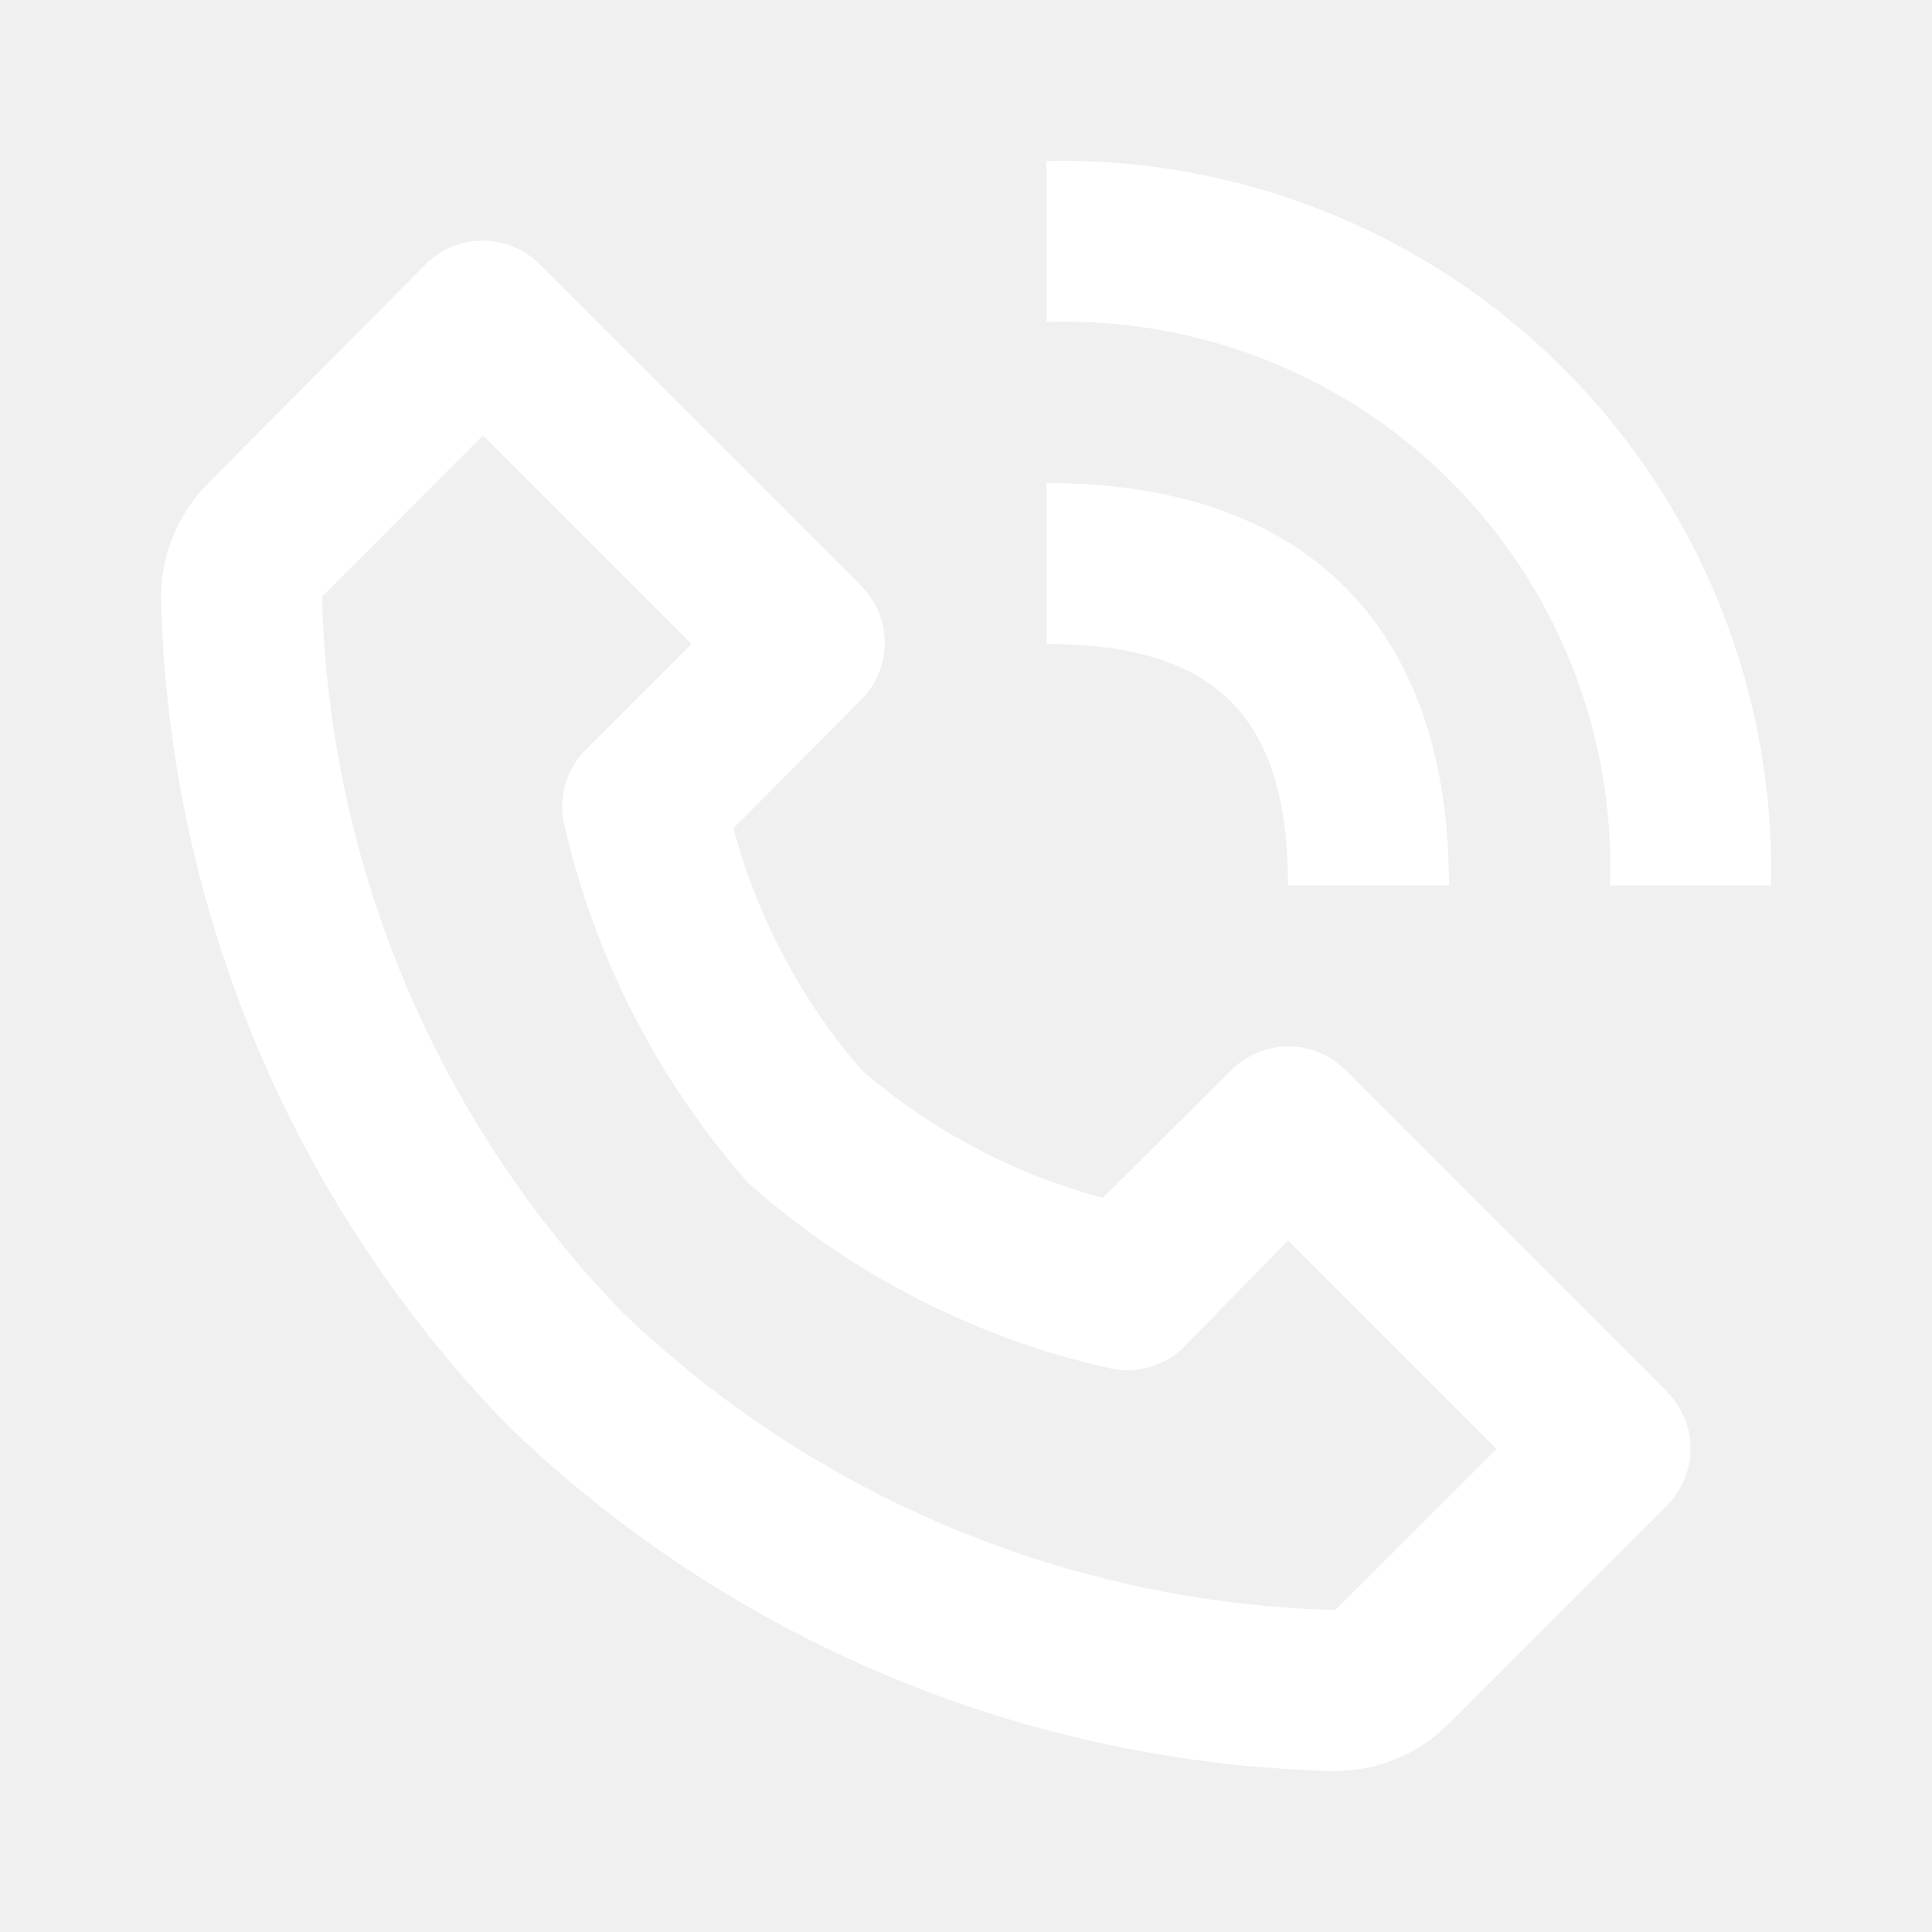
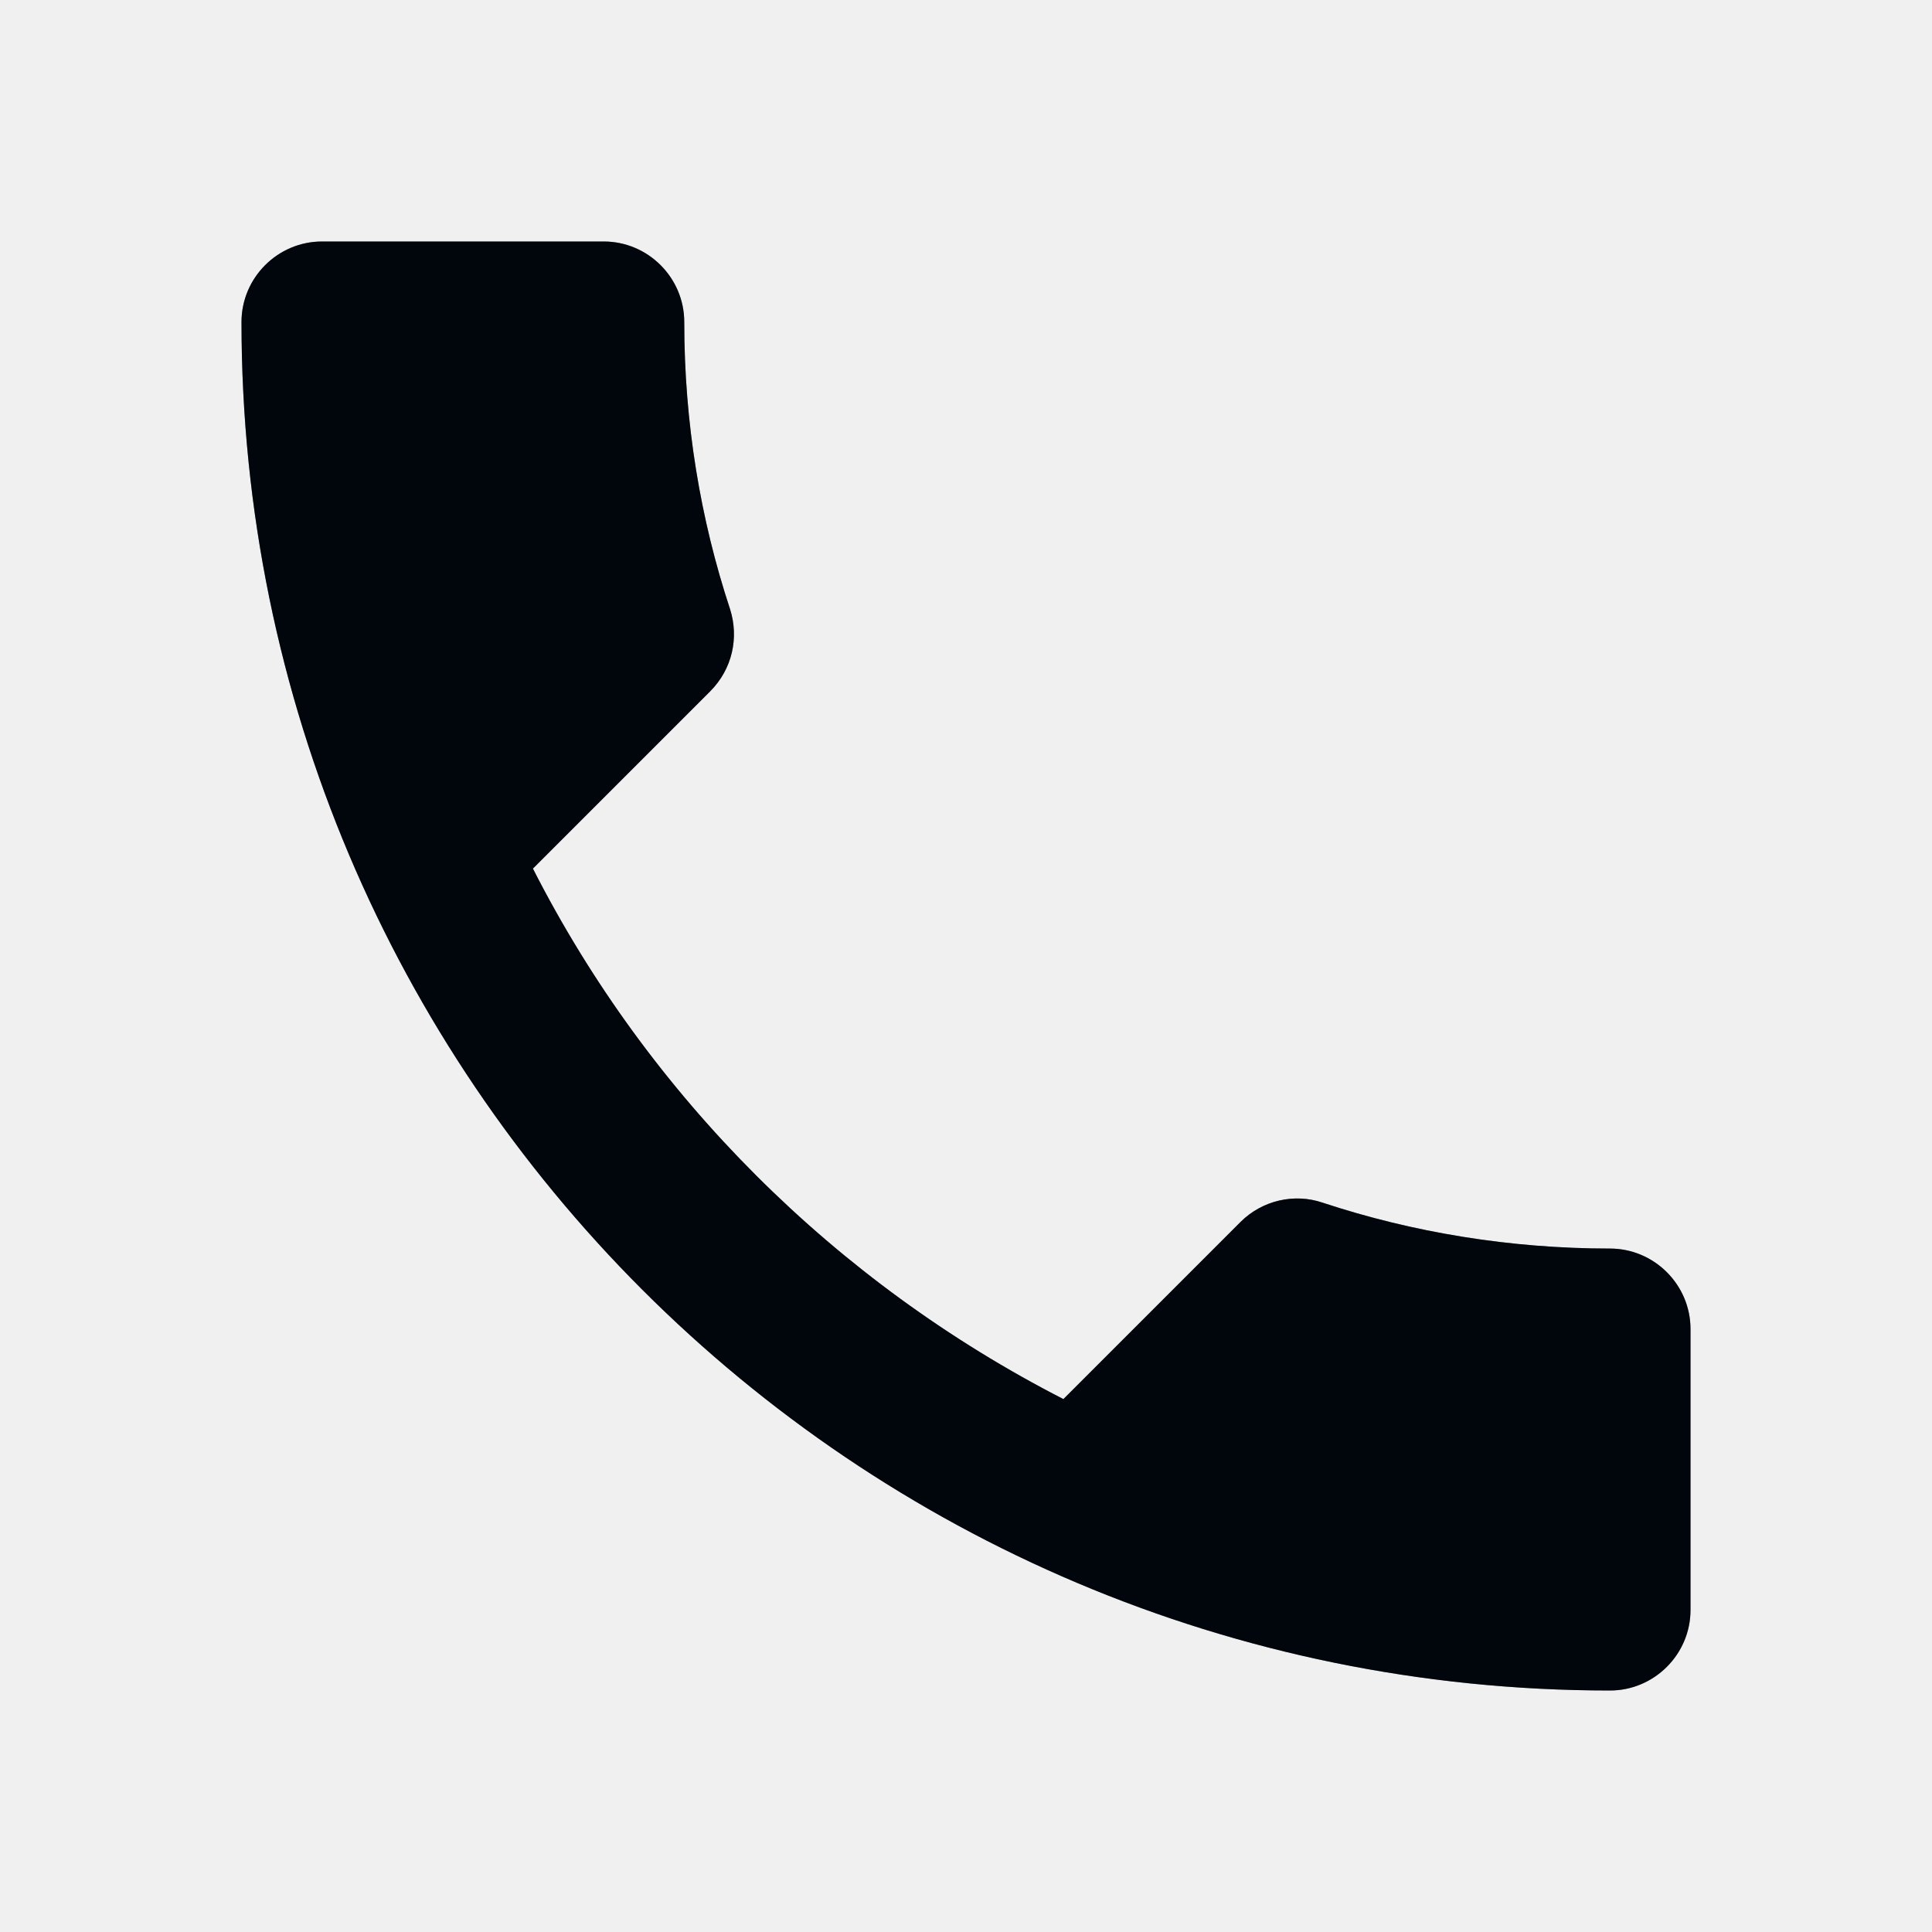
- <svg xmlns="http://www.w3.org/2000/svg" width="37" height="37" viewBox="0 0 37 37" fill="none">
-   <path d="M25.546 33.917C25.955 33.919 26.361 33.84 26.739 33.684C27.118 33.528 27.462 33.297 27.75 33.007L31.928 28.829C32.215 28.54 32.376 28.15 32.376 27.742C32.376 27.335 32.215 26.944 31.928 26.655L25.762 20.489C25.473 20.202 25.082 20.04 24.675 20.04C24.267 20.04 23.877 20.202 23.588 20.489L21.121 22.94C19.413 22.485 17.832 21.646 16.496 20.489C15.341 19.151 14.504 17.57 14.045 15.864L16.496 13.397C16.783 13.108 16.944 12.717 16.944 12.31C16.944 11.903 16.783 11.512 16.496 11.223L10.329 5.057C10.04 4.769 9.65 4.608 9.243 4.608C8.835 4.608 8.444 4.769 8.156 5.057L3.993 9.25C3.703 9.539 3.473 9.882 3.317 10.261C3.16 10.639 3.081 11.045 3.084 11.455C3.223 17.378 5.59 23.031 9.713 27.288C13.969 31.41 19.622 33.777 25.546 33.917ZM9.25 8.34L13.243 12.333L11.254 14.322C11.066 14.498 10.925 14.719 10.844 14.964C10.763 15.21 10.745 15.471 10.792 15.725C11.368 18.3 12.588 20.687 14.338 22.663C16.312 24.414 18.699 25.635 21.275 26.208C21.525 26.261 21.784 26.25 22.029 26.177C22.274 26.105 22.497 25.972 22.678 25.792L24.667 23.757L28.66 27.75L25.576 30.833C20.464 30.702 15.586 28.661 11.902 25.114C8.345 21.428 6.299 16.544 6.167 11.424L9.25 8.34ZM30.834 16.958H33.917C33.957 15.125 33.625 13.303 32.942 11.602C32.259 9.9 31.238 8.355 29.942 7.058C28.645 5.762 27.1 4.741 25.398 4.058C23.697 3.375 21.875 3.043 20.042 3.083V6.167C21.472 6.117 22.898 6.362 24.23 6.887C25.561 7.412 26.771 8.205 27.783 9.217C28.795 10.229 29.588 11.439 30.113 12.771C30.638 14.102 30.883 15.528 30.834 16.958Z" fill="white" />
-   <path d="M20.042 12.333C23.279 12.333 24.667 13.721 24.667 16.958H27.75C27.75 11.994 25.006 9.25 20.042 9.25V12.333Z" fill="white" />
+ <svg xmlns="http://www.w3.org/2000/svg" width="24" height="24" viewBox="0 0 24 24" fill="none">
+   <path opacity="0.4" fill-rule="evenodd" clip-rule="evenodd" d="M6.62 10.79C8.06 13.62 10.38 15.93 13.21 17.38L15.41 15.18C15.68 14.91 16.08 14.82 16.43 14.94C17.55 15.31 18.76 15.51 20 15.51C20.55 15.51 21 15.96 21 16.51V20C21 20.55 20.55 21 20 21C10.61 21 3 13.39 3 4C3 3.45 3.45 3 4 3H7.5C8.05 3 8.5 3.45 8.5 4C8.5 5.25 8.7 6.45 9.07 7.57C9.18 7.92 9.1 8.31 8.82 8.59L6.62 10.79Z" fill="#00060C" />
+   <mask id="mask0_37_1221" style="mask-type:luminance" maskUnits="userSpaceOnUse" x="3" y="3" width="18" height="18">
+     <path fill-rule="evenodd" clip-rule="evenodd" d="M6.62 10.79C8.06 13.62 10.38 15.93 13.21 17.38L15.41 15.18C15.68 14.91 16.08 14.82 16.43 14.94C17.55 15.31 18.76 15.51 20 15.51C20.55 15.51 21 15.96 21 16.51V20C21 20.55 20.55 21 20 21C10.61 21 3 13.39 3 4C3 3.45 3.45 3 4 3H7.5C8.05 3 8.5 3.45 8.5 4C8.5 5.25 8.7 6.45 9.07 7.57C9.18 7.92 9.1 8.31 8.82 8.59L6.62 10.79Z" fill="white" />
+   </mask>
+   <g mask="url(#mask0_37_1221)">
+     <rect width="24" height="24" fill="#00060C" />
+   </g>
</svg>
